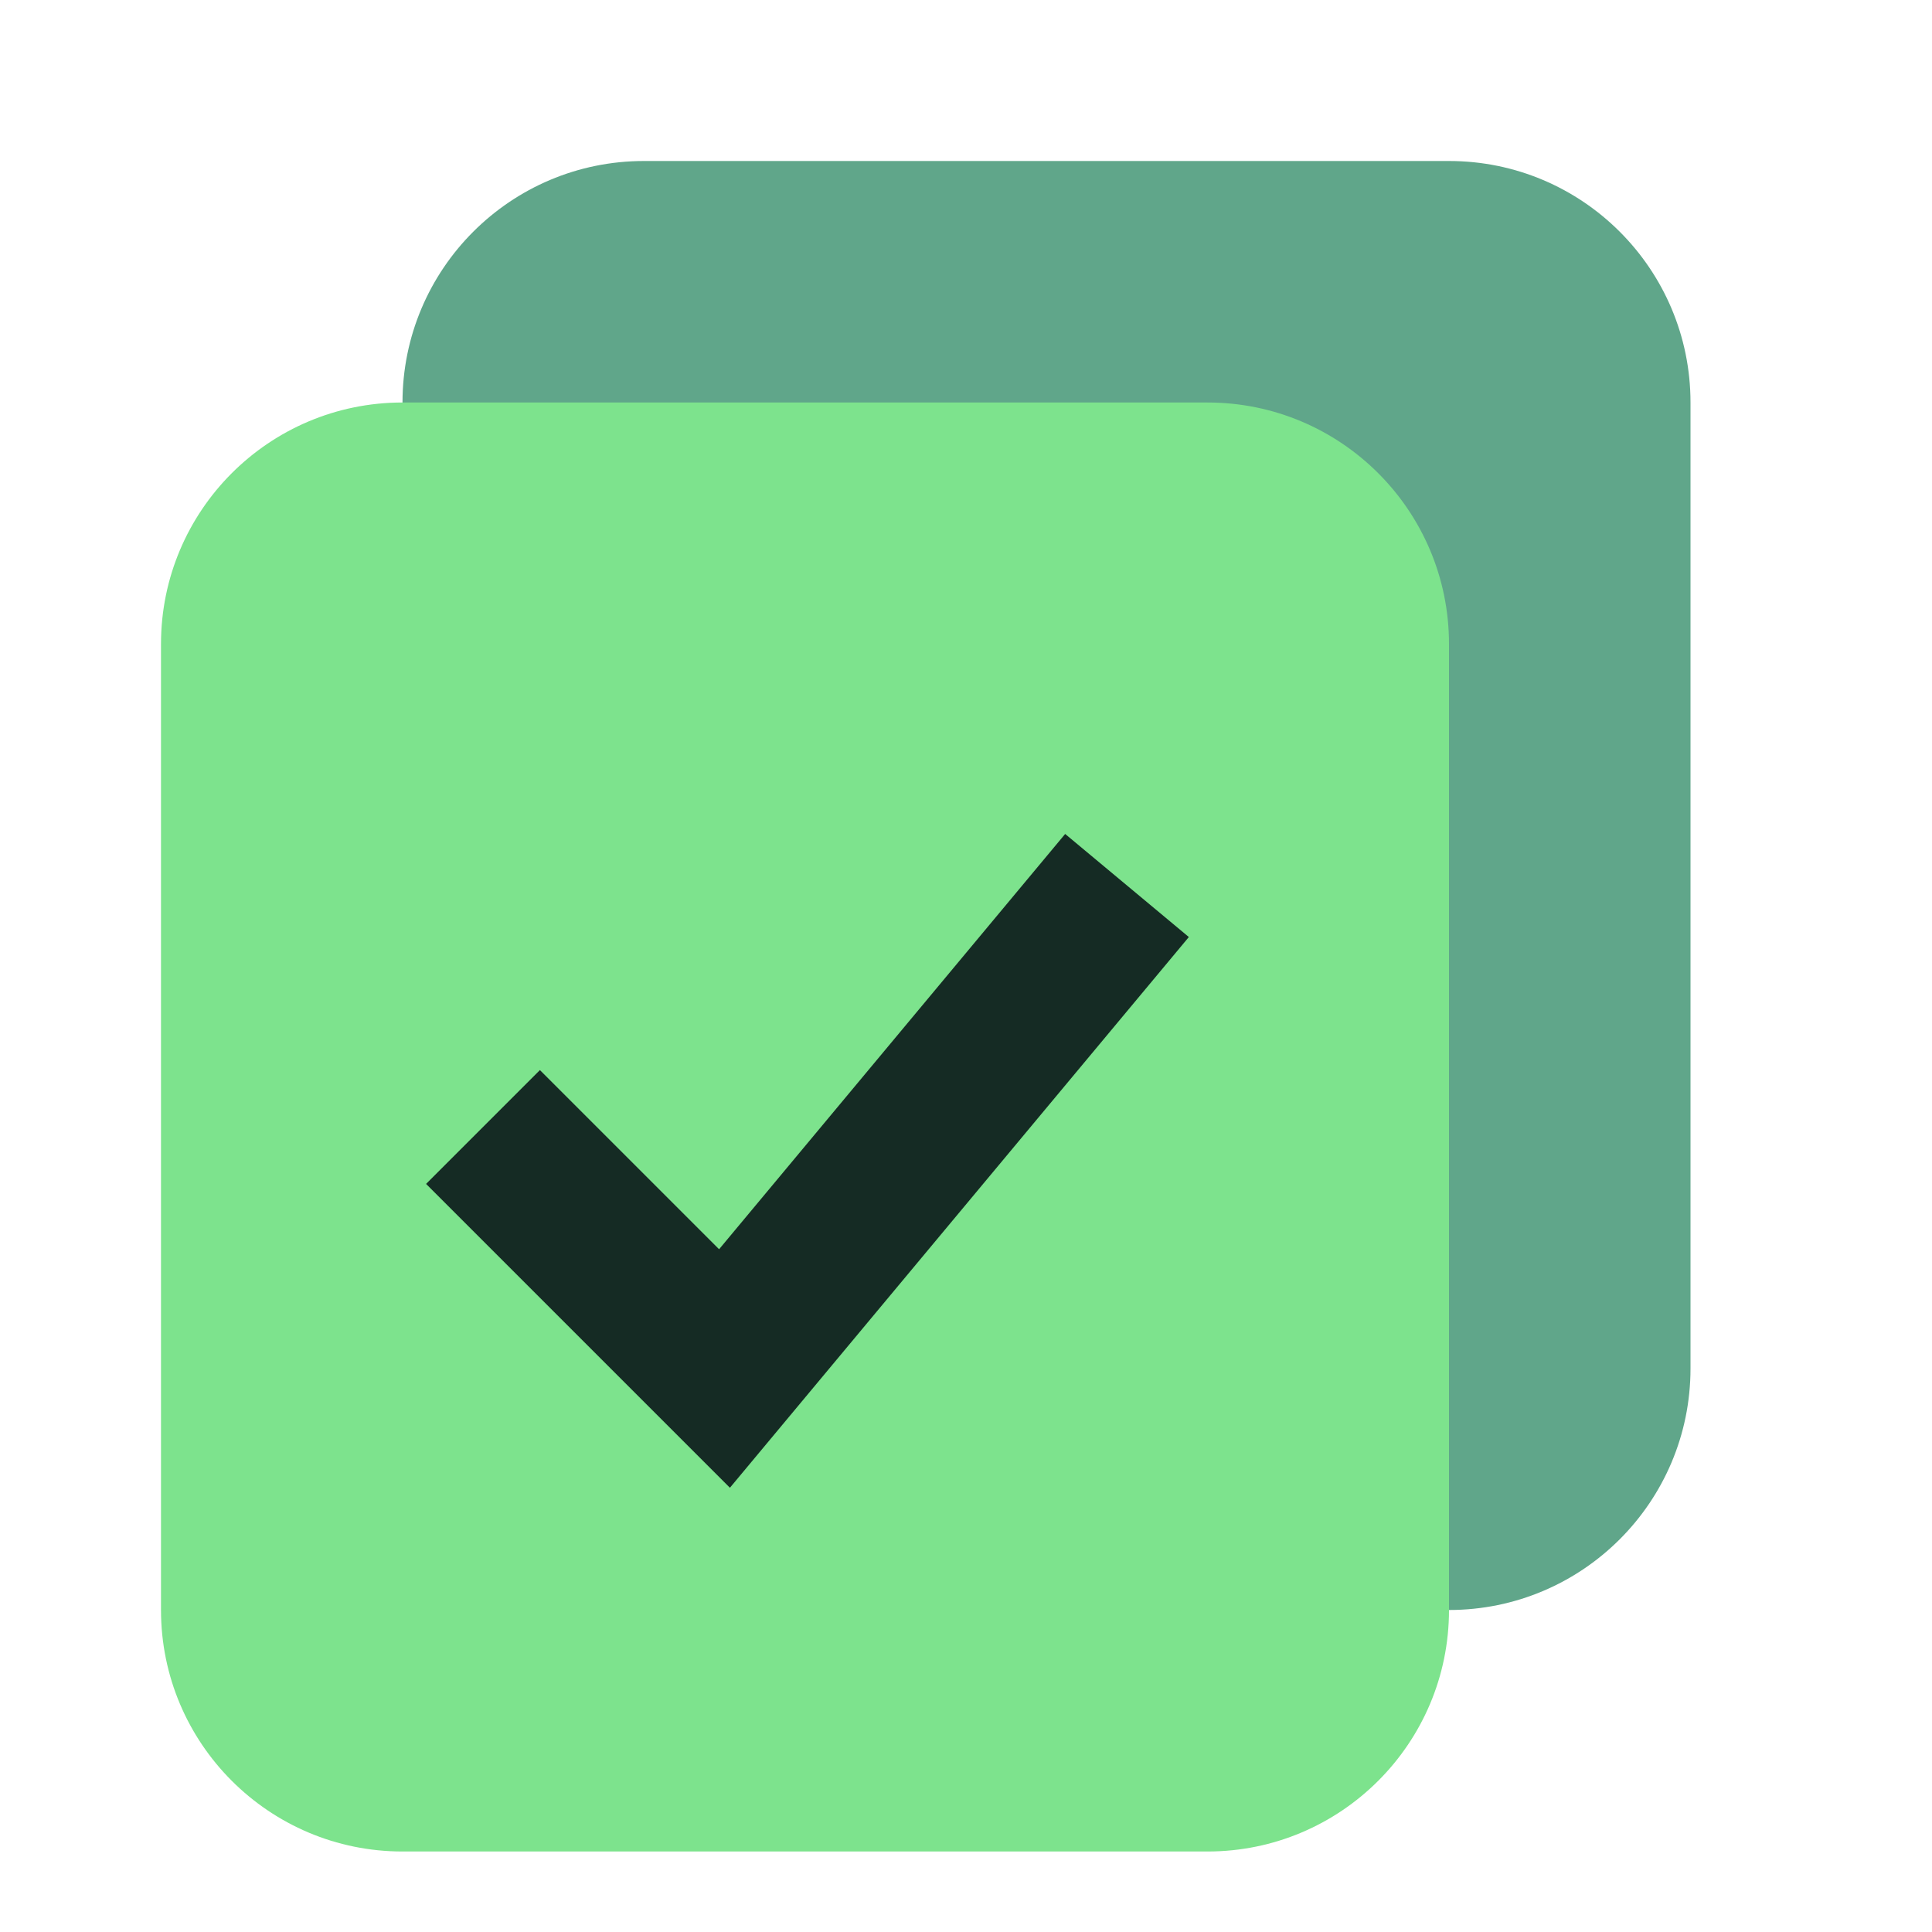
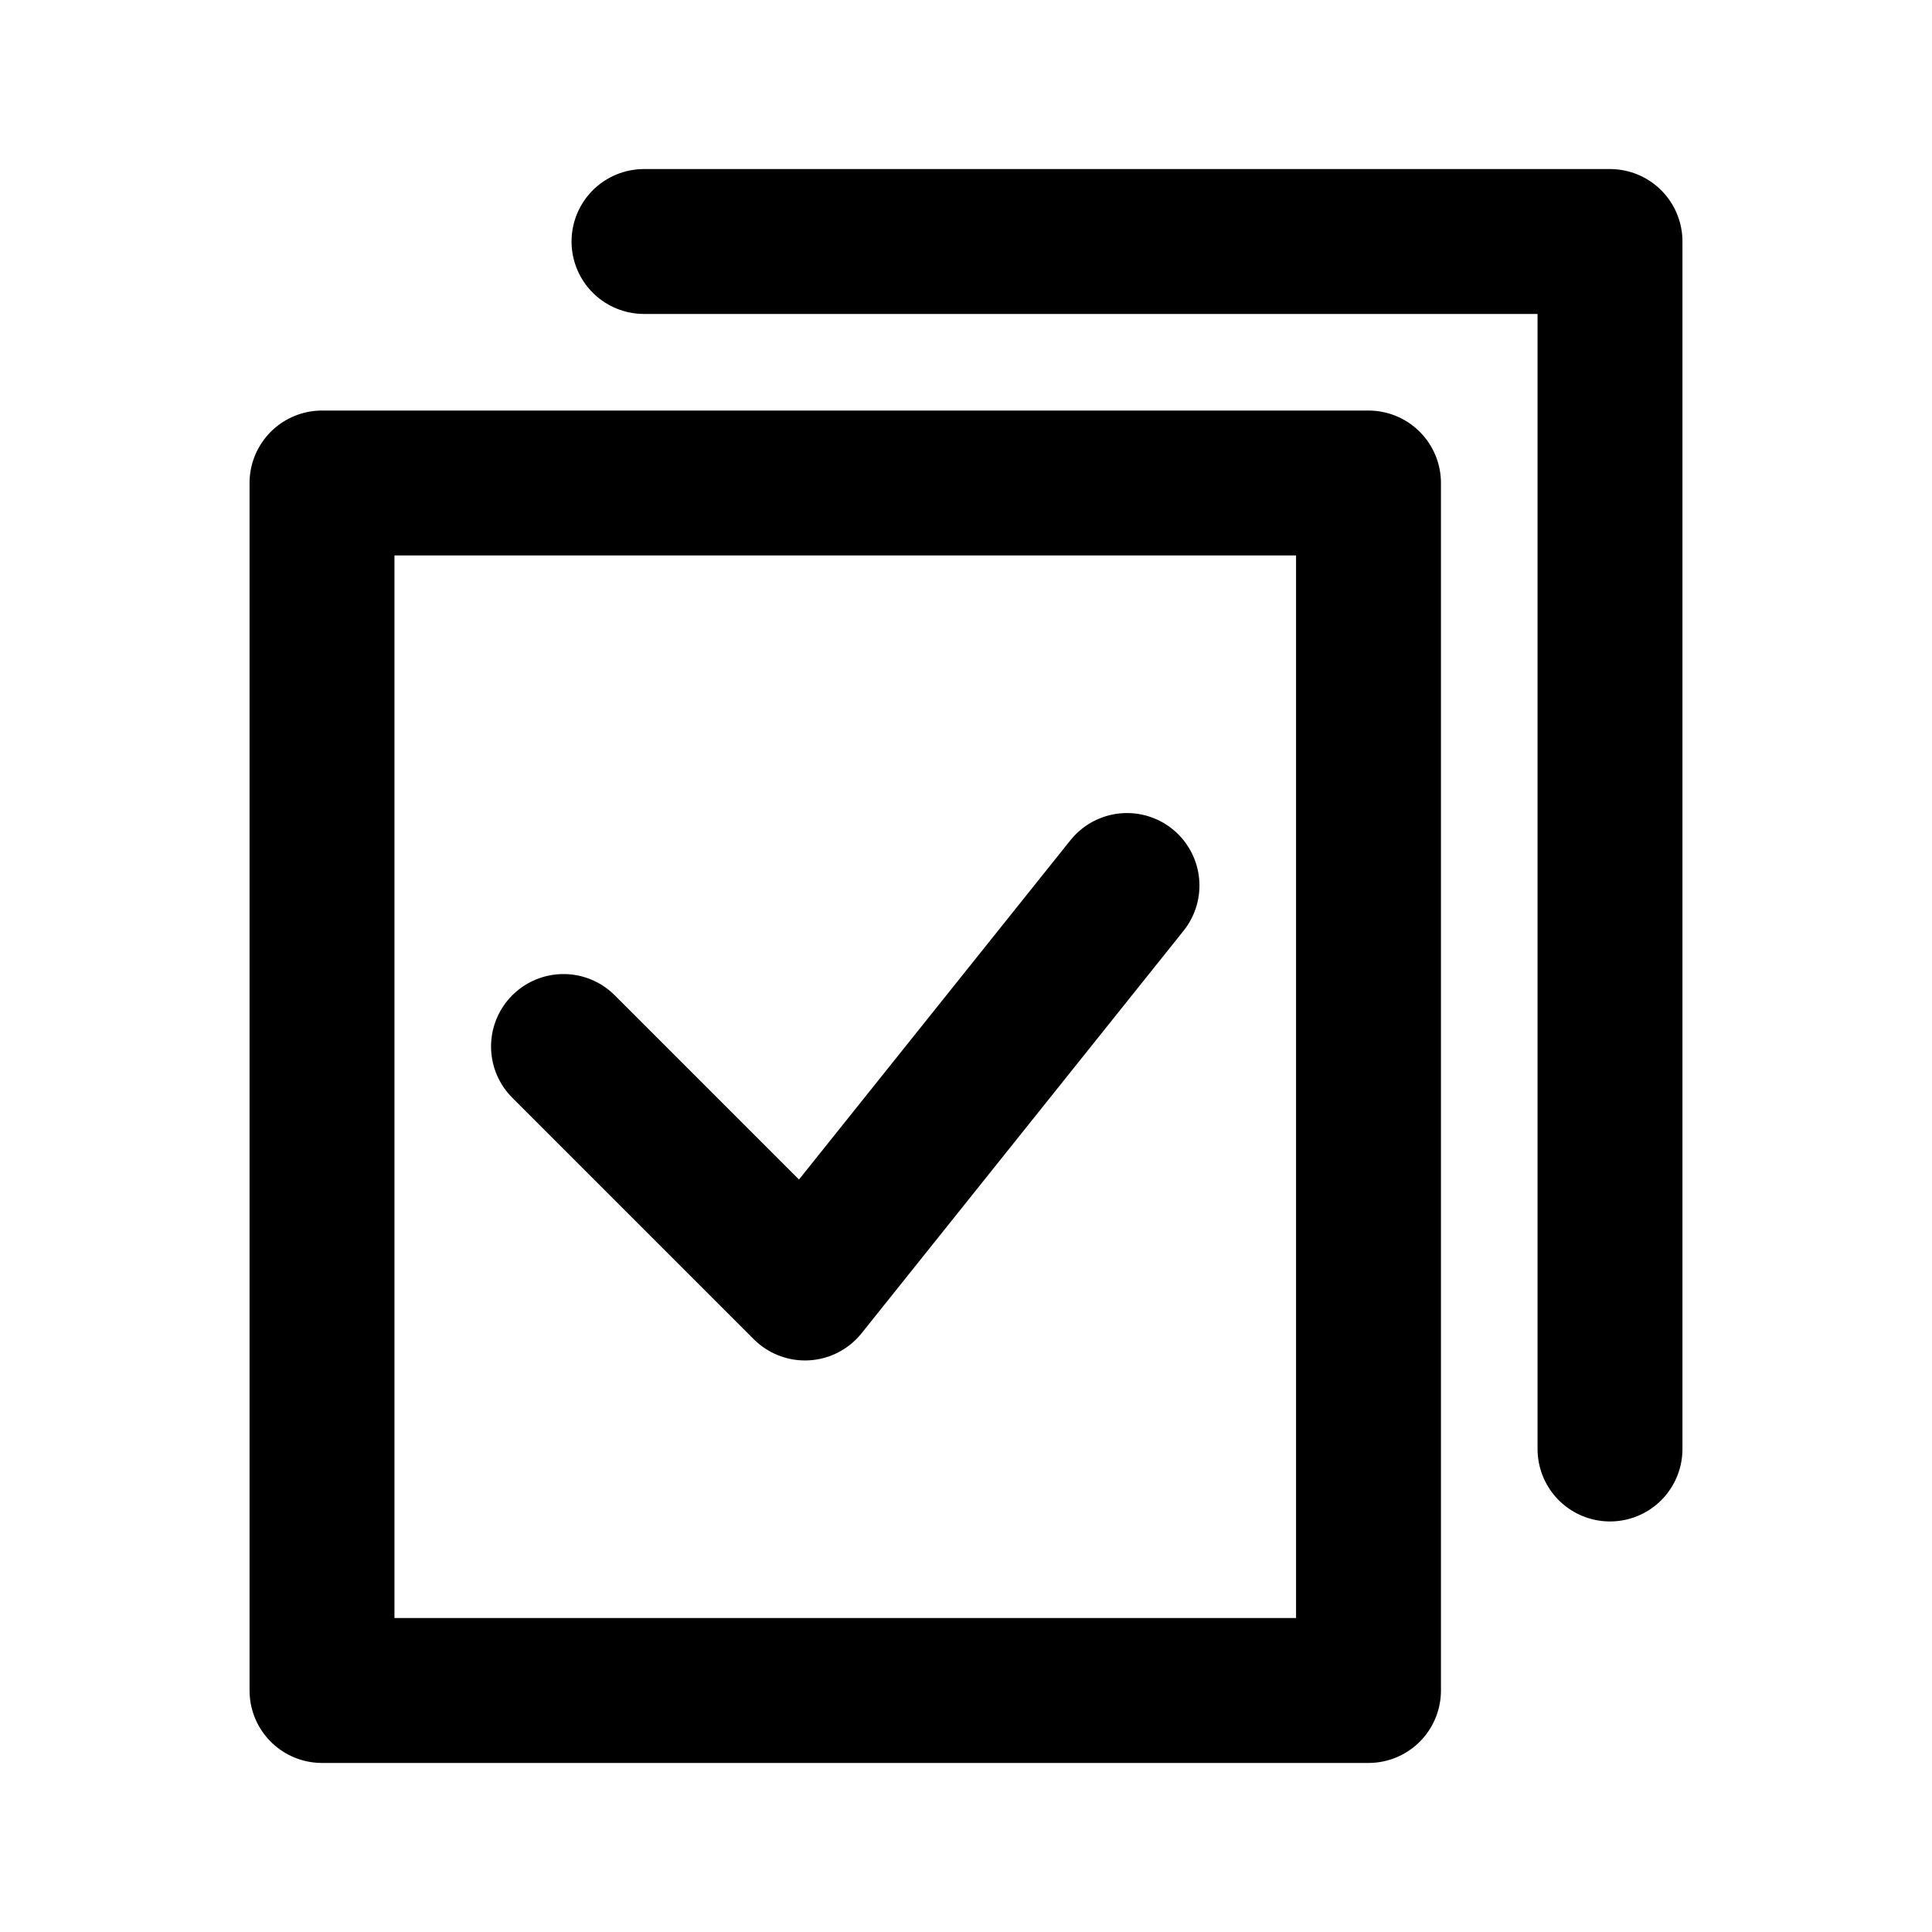
- <svg xmlns="http://www.w3.org/2000/svg" viewBox="0 0 24 24">
-   <rect x="5" y="2" width="16" height="18" rx="3" fill="#60a68a" />
-   <rect x="2" y="5" width="16" height="18" rx="3" fill="#7de38d" />
-   <path fill="none" stroke="#152b24" stroke-width="2" d="m6 14 3 3 5-6" />
+ <svg xmlns="http://www.w3.org/2000/svg" viewBox="0 0 24 24" fill="none" stroke="currentColor" stroke-width="1.8" stroke-linecap="round" stroke-linejoin="round">
+   <path d="M8 3h12v15M4 6h13v15H4z" />
+   <path d="m7 13 3 3 4-5" />
</svg>
